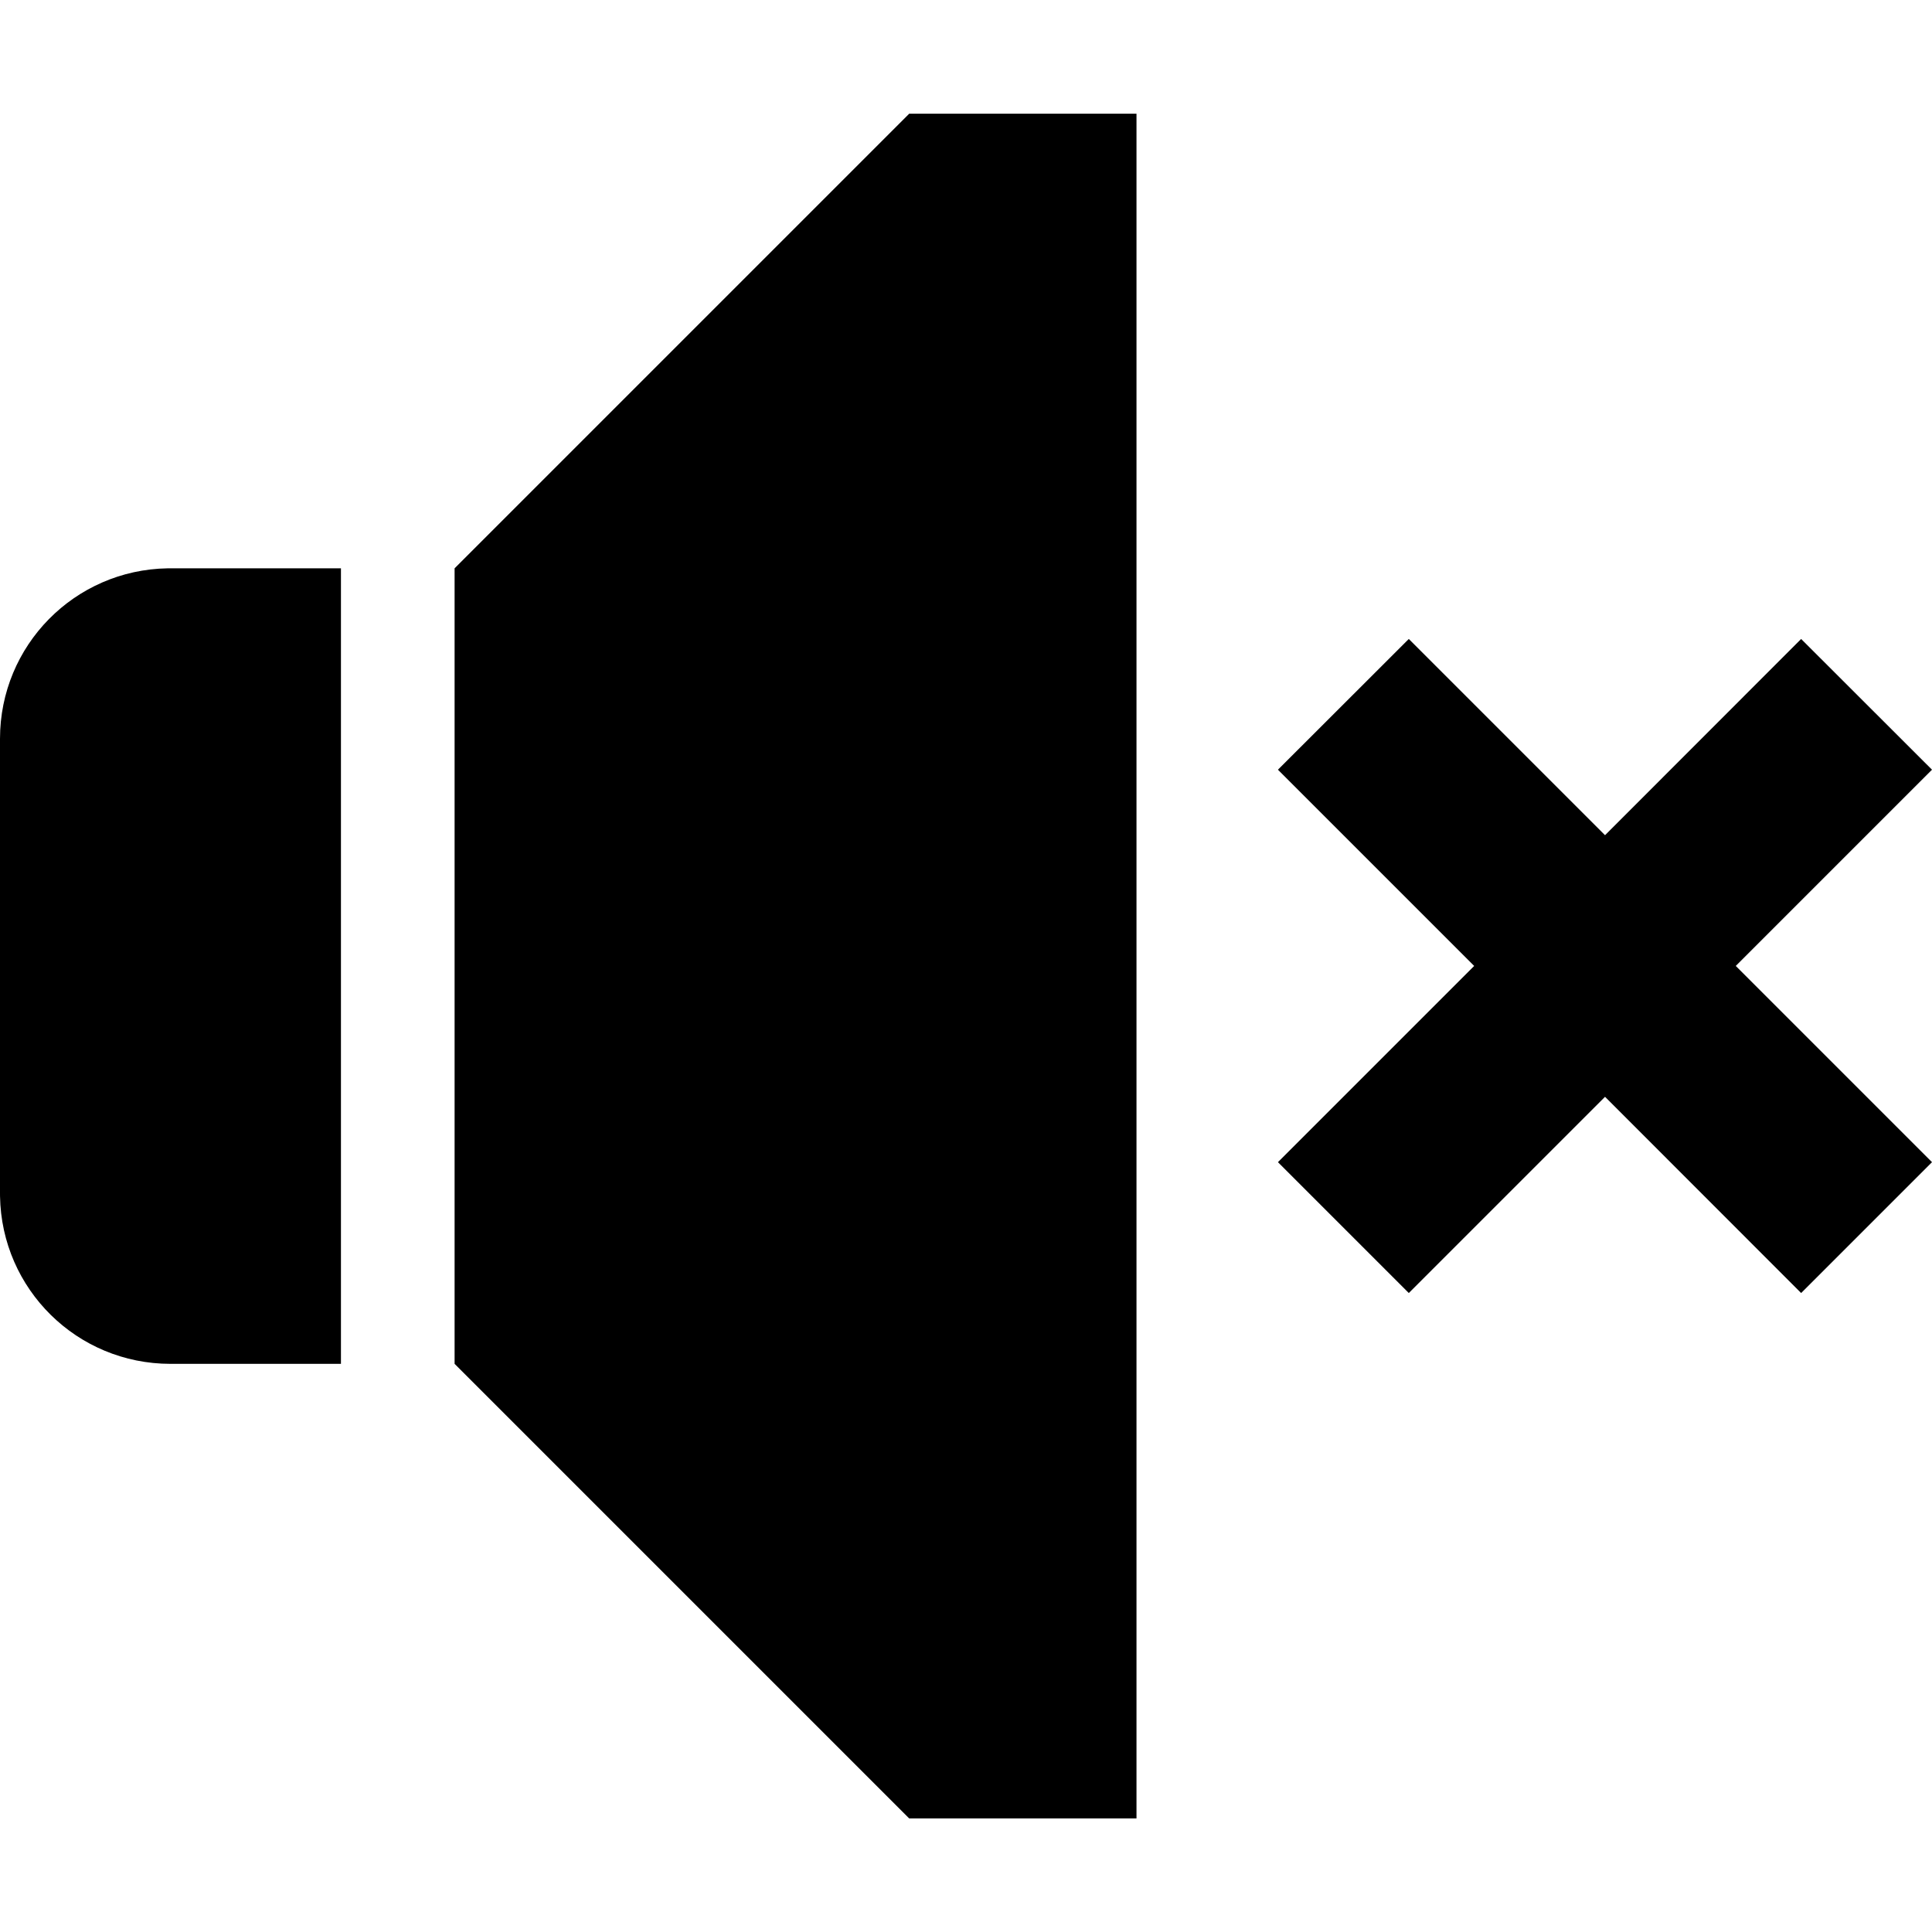
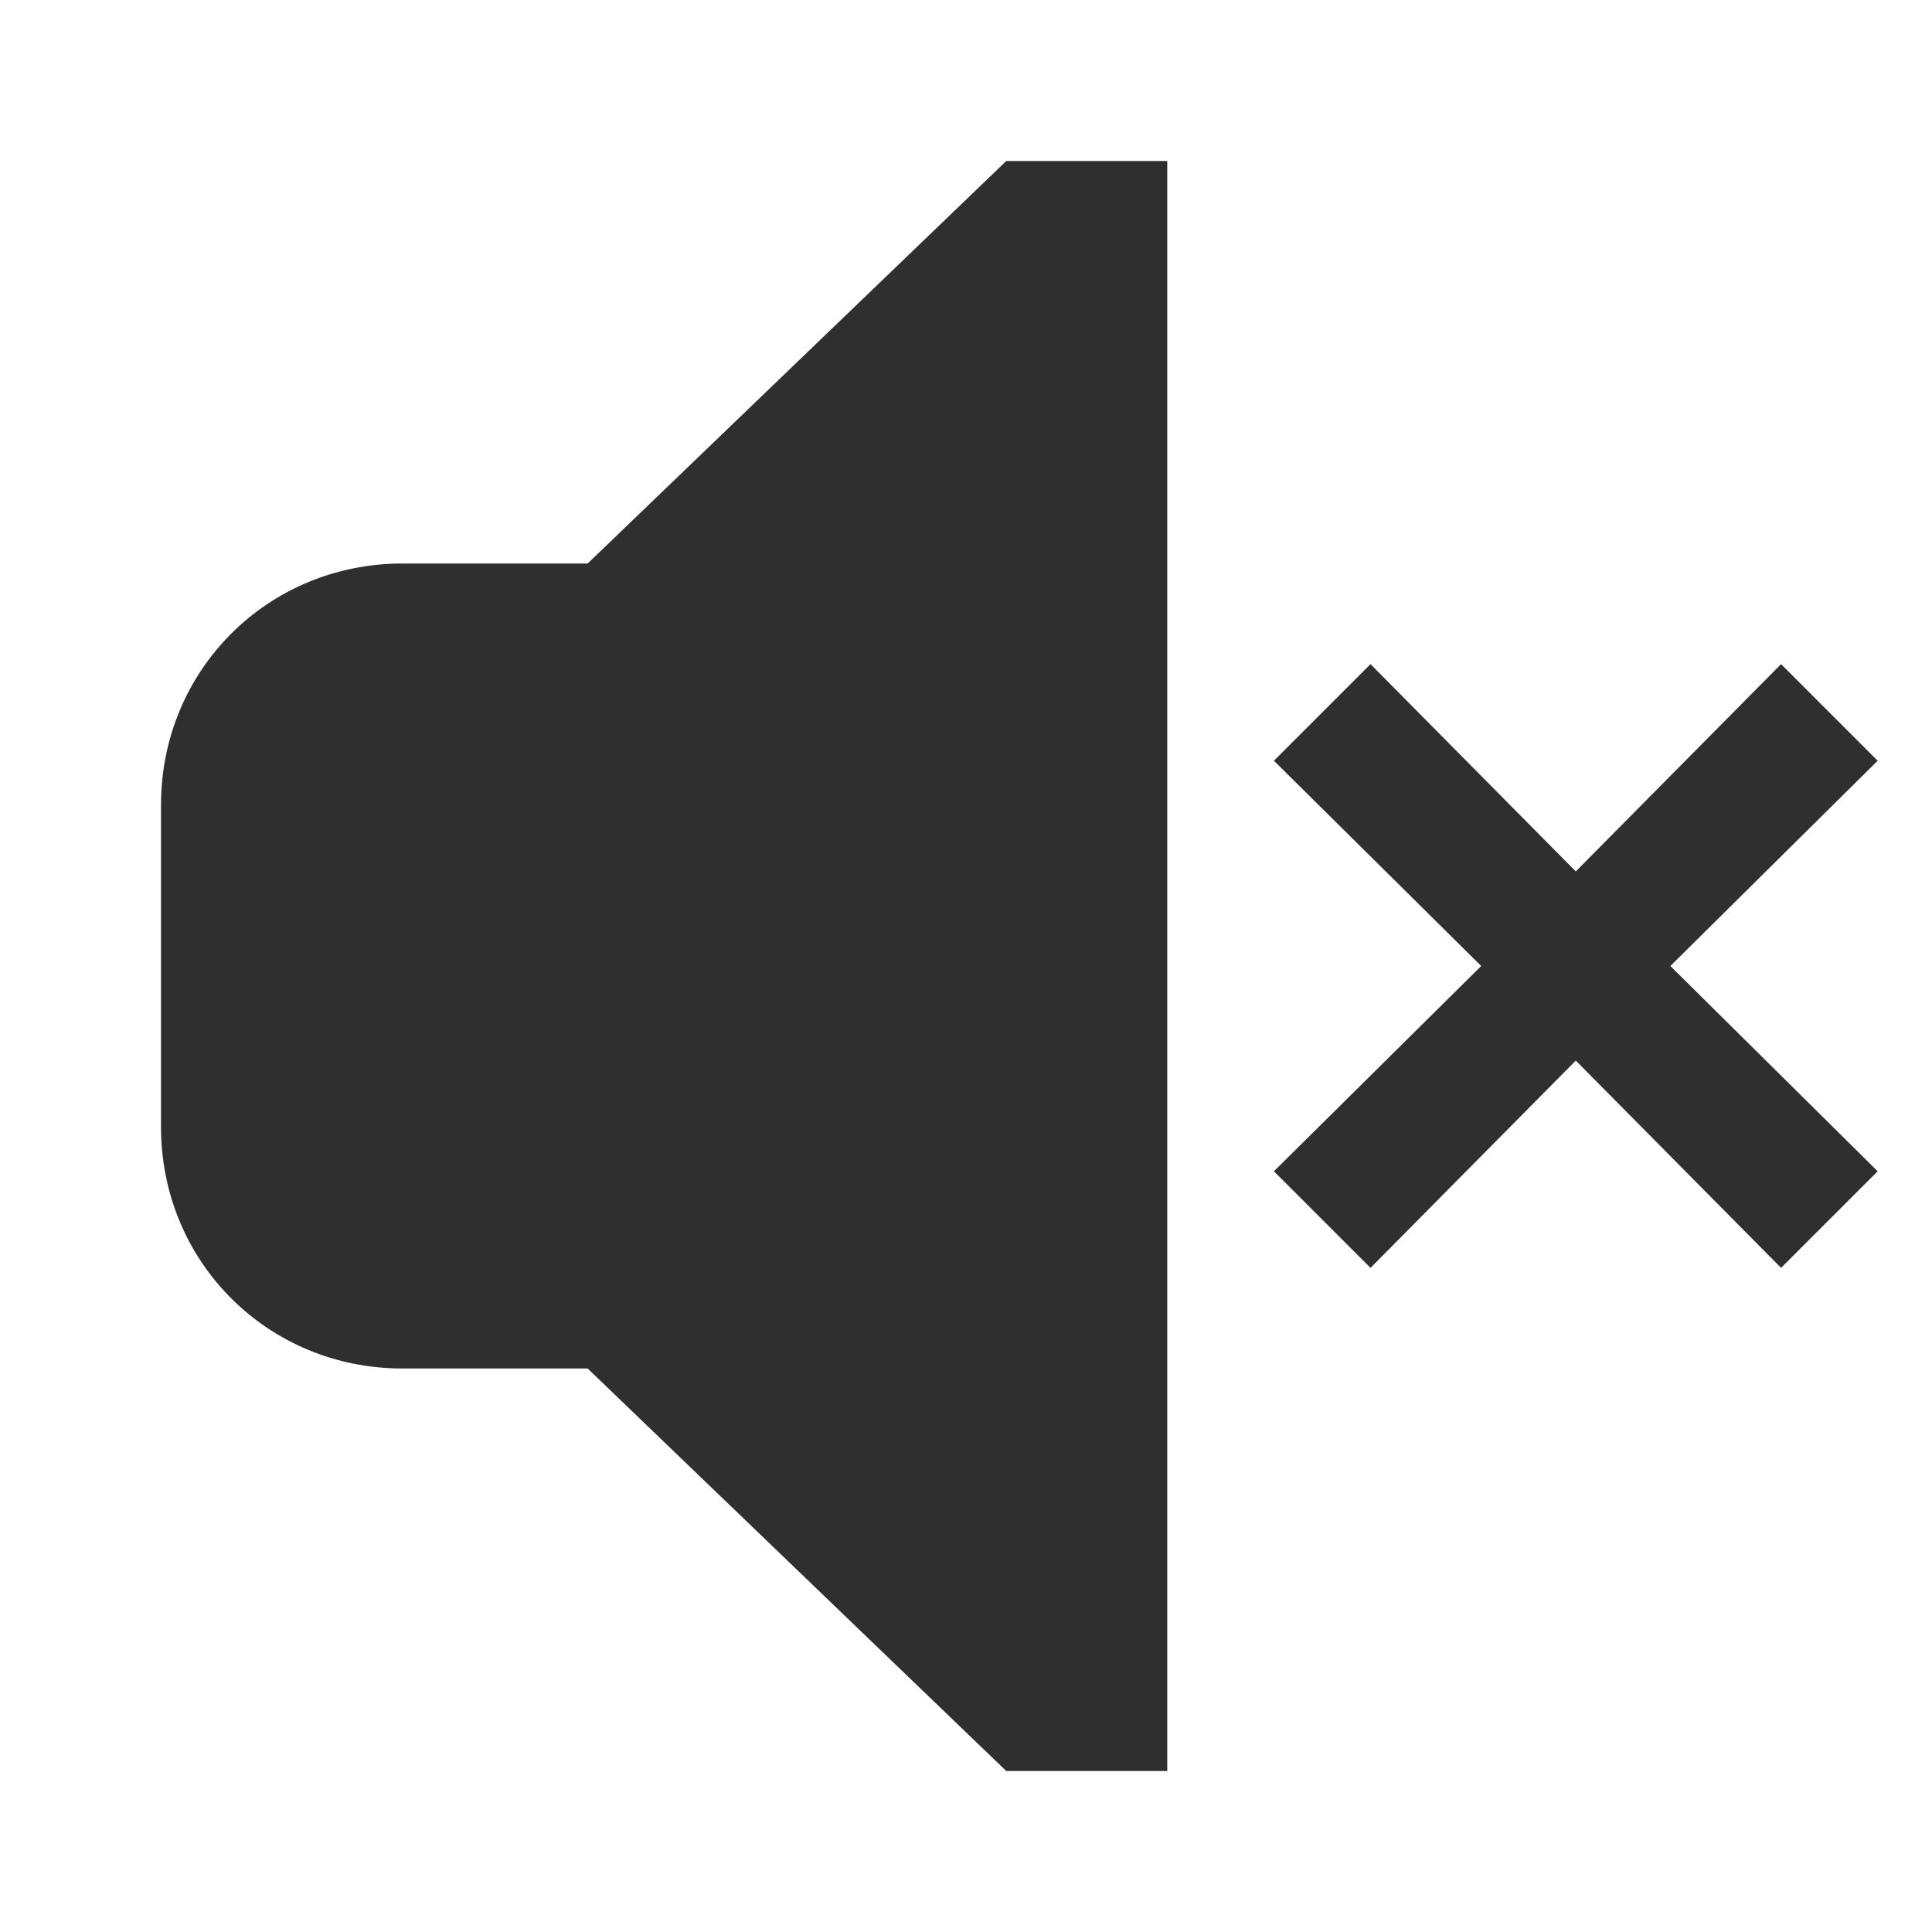
- <svg xmlns="http://www.w3.org/2000/svg" fill="#000000" width="800px" height="800px" viewBox="0 0 1920 1920">
-   <path d="M1129.433 113v1694.15H903.547l-451.774-451.773V564.773L903.547 113h225.886ZM338.83 564.773v790.604H169.415c-92.806 0-167.9-74.166-169.392-166.609L0 1185.962V734.188c0-92.805 74.166-167.9 166.608-169.392l2.807-.023H338.83ZM1789.951 635 1920 764.926 1724.988 959.94 1920 1154.95 1789.951 1285l-194.89-195.012L1400.05 1285 1270 1154.951l195.012-195.012L1270 764.926 1400.049 635l195.012 195.012L1789.951 635Z" fill-rule="evenodd" />
+ <svg xmlns="http://www.w3.org/2000/svg" viewBox="0 0 24 24" fill="#2f2f2f">
+   <path d="M15.825 9.45L17.025 8.25L19.575 10.825L22.125 8.25L23.325 9.45L20.75 12L23.325 14.55L22.125 15.75L19.575 13.175L17.025 15.75L15.825 14.55L18.4 12L15.825 9.45ZM14.5 22H12.5L7.3 17H5C3.325 17 2 15.675 2 14V10C2 8.325 3.325 7 5 7H7.3L12.5 2H14.5V22Z" />
</svg>
